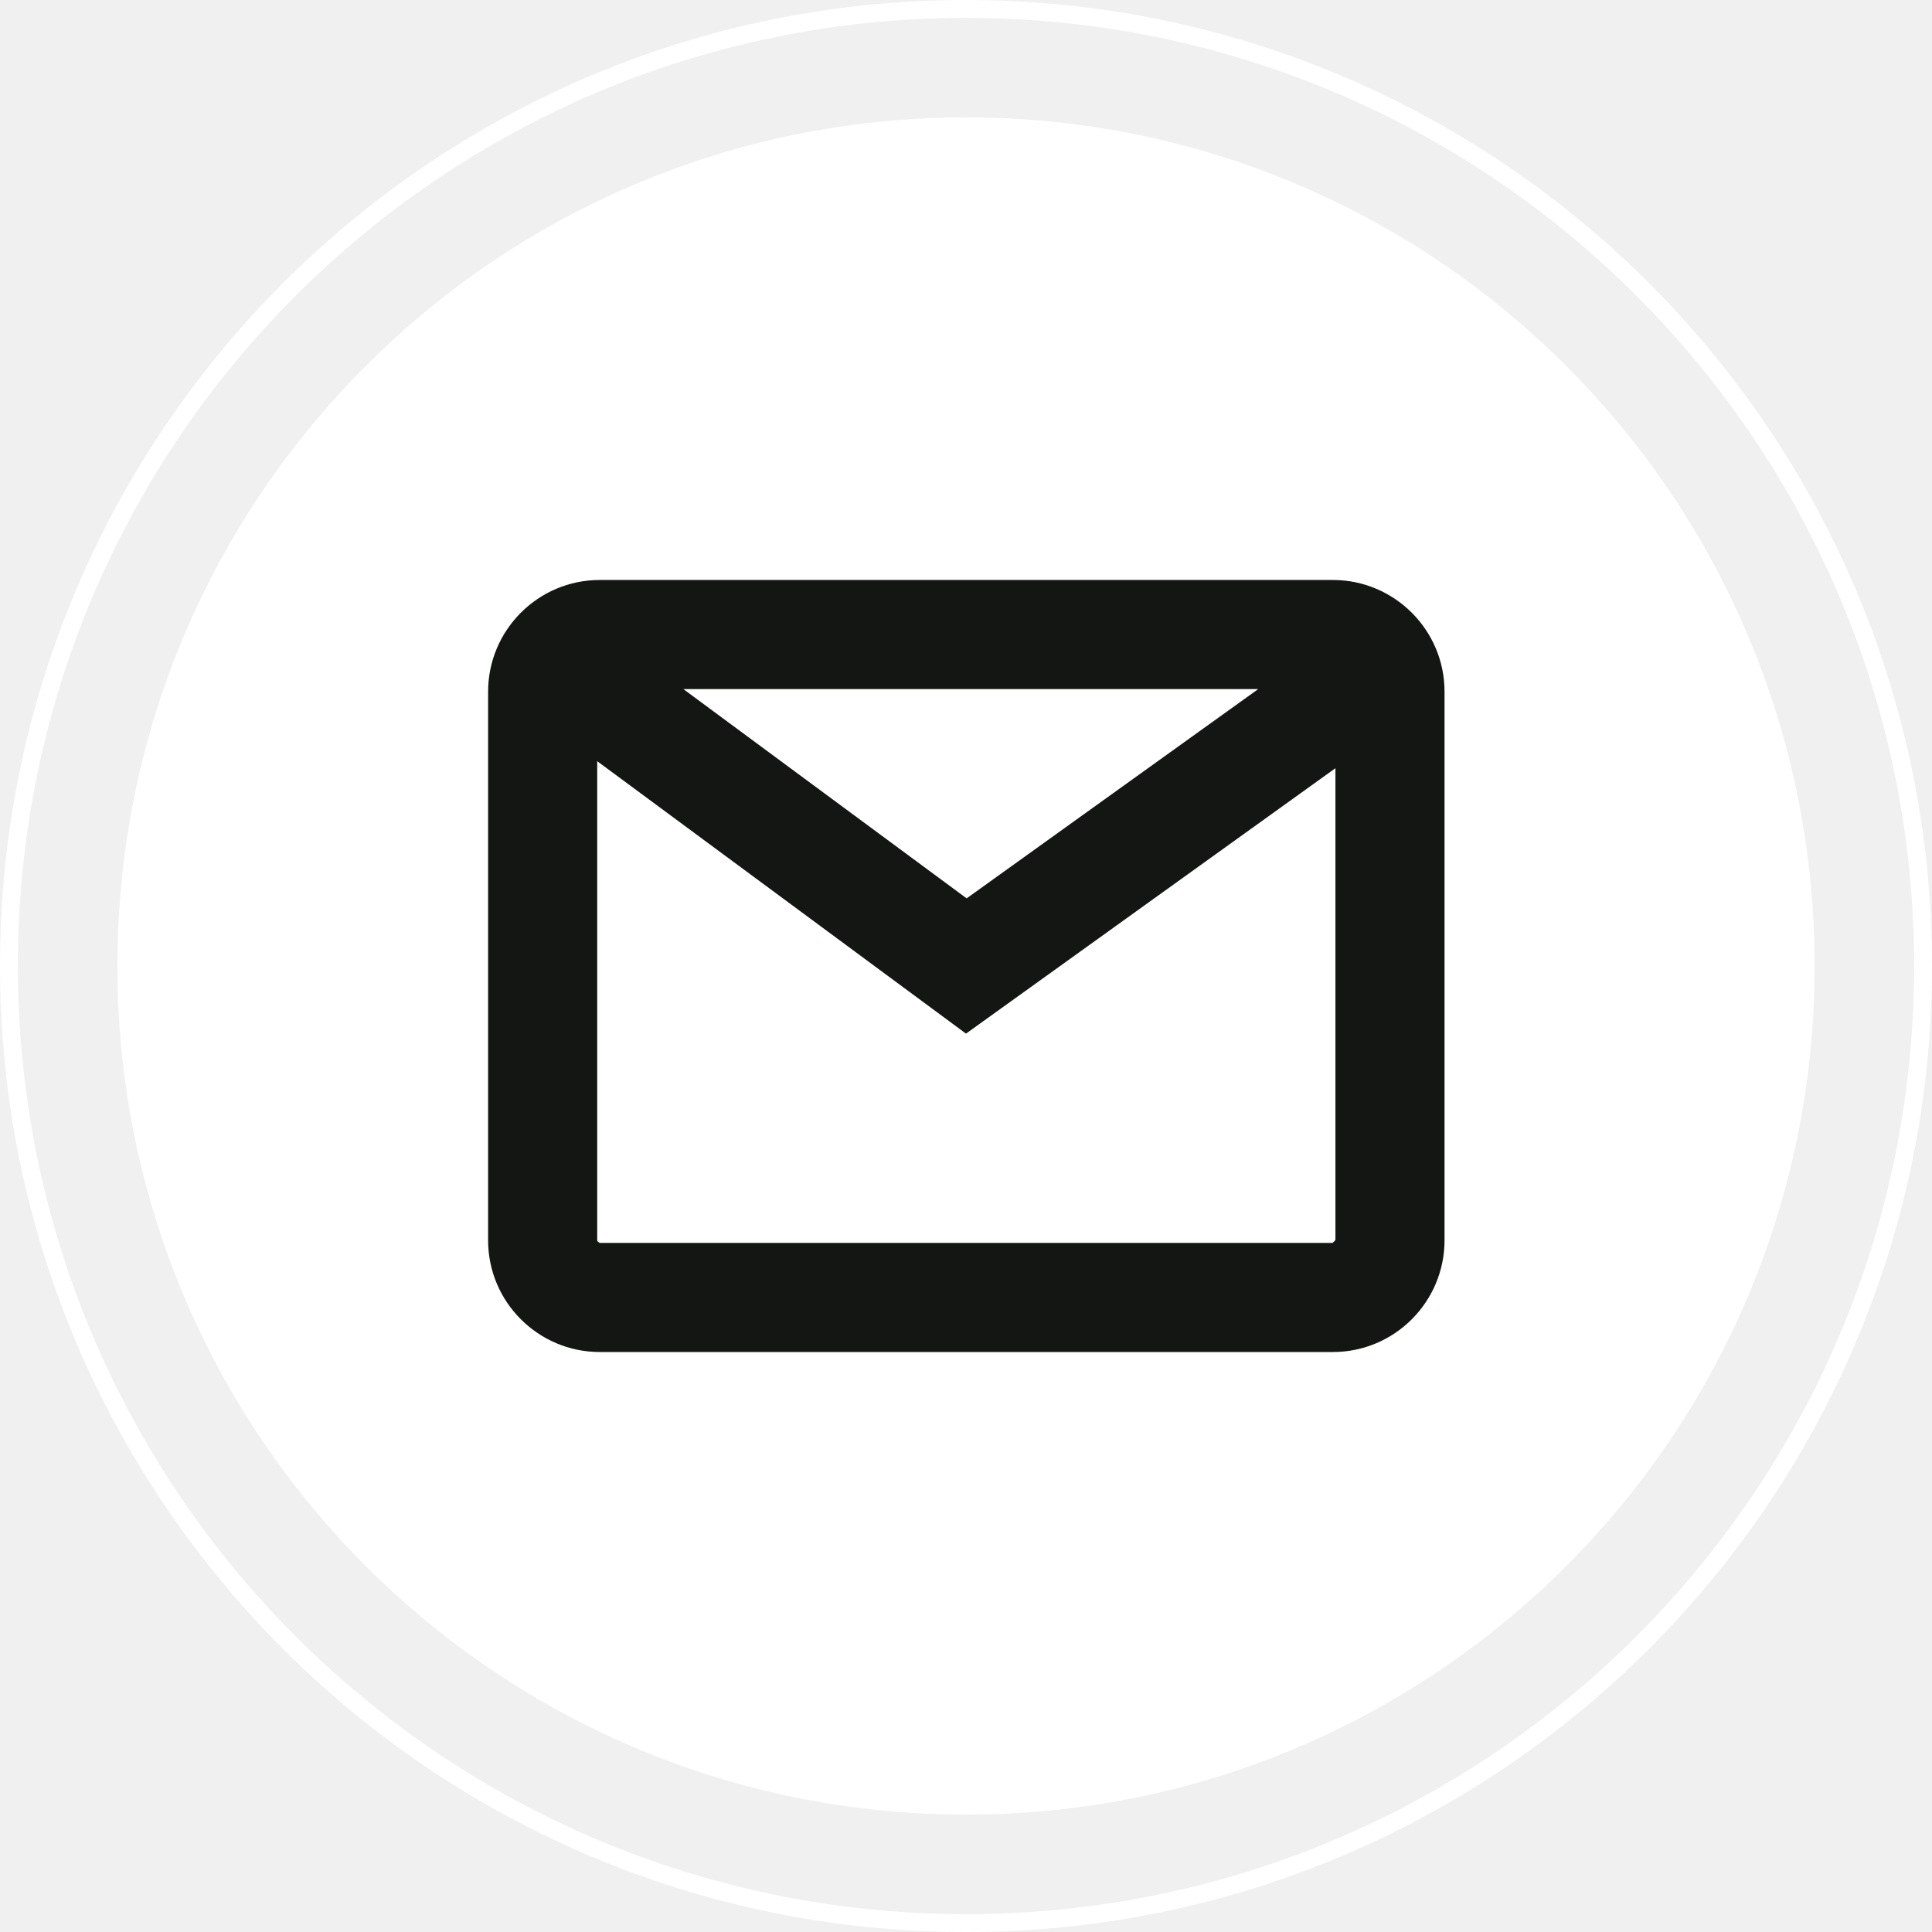
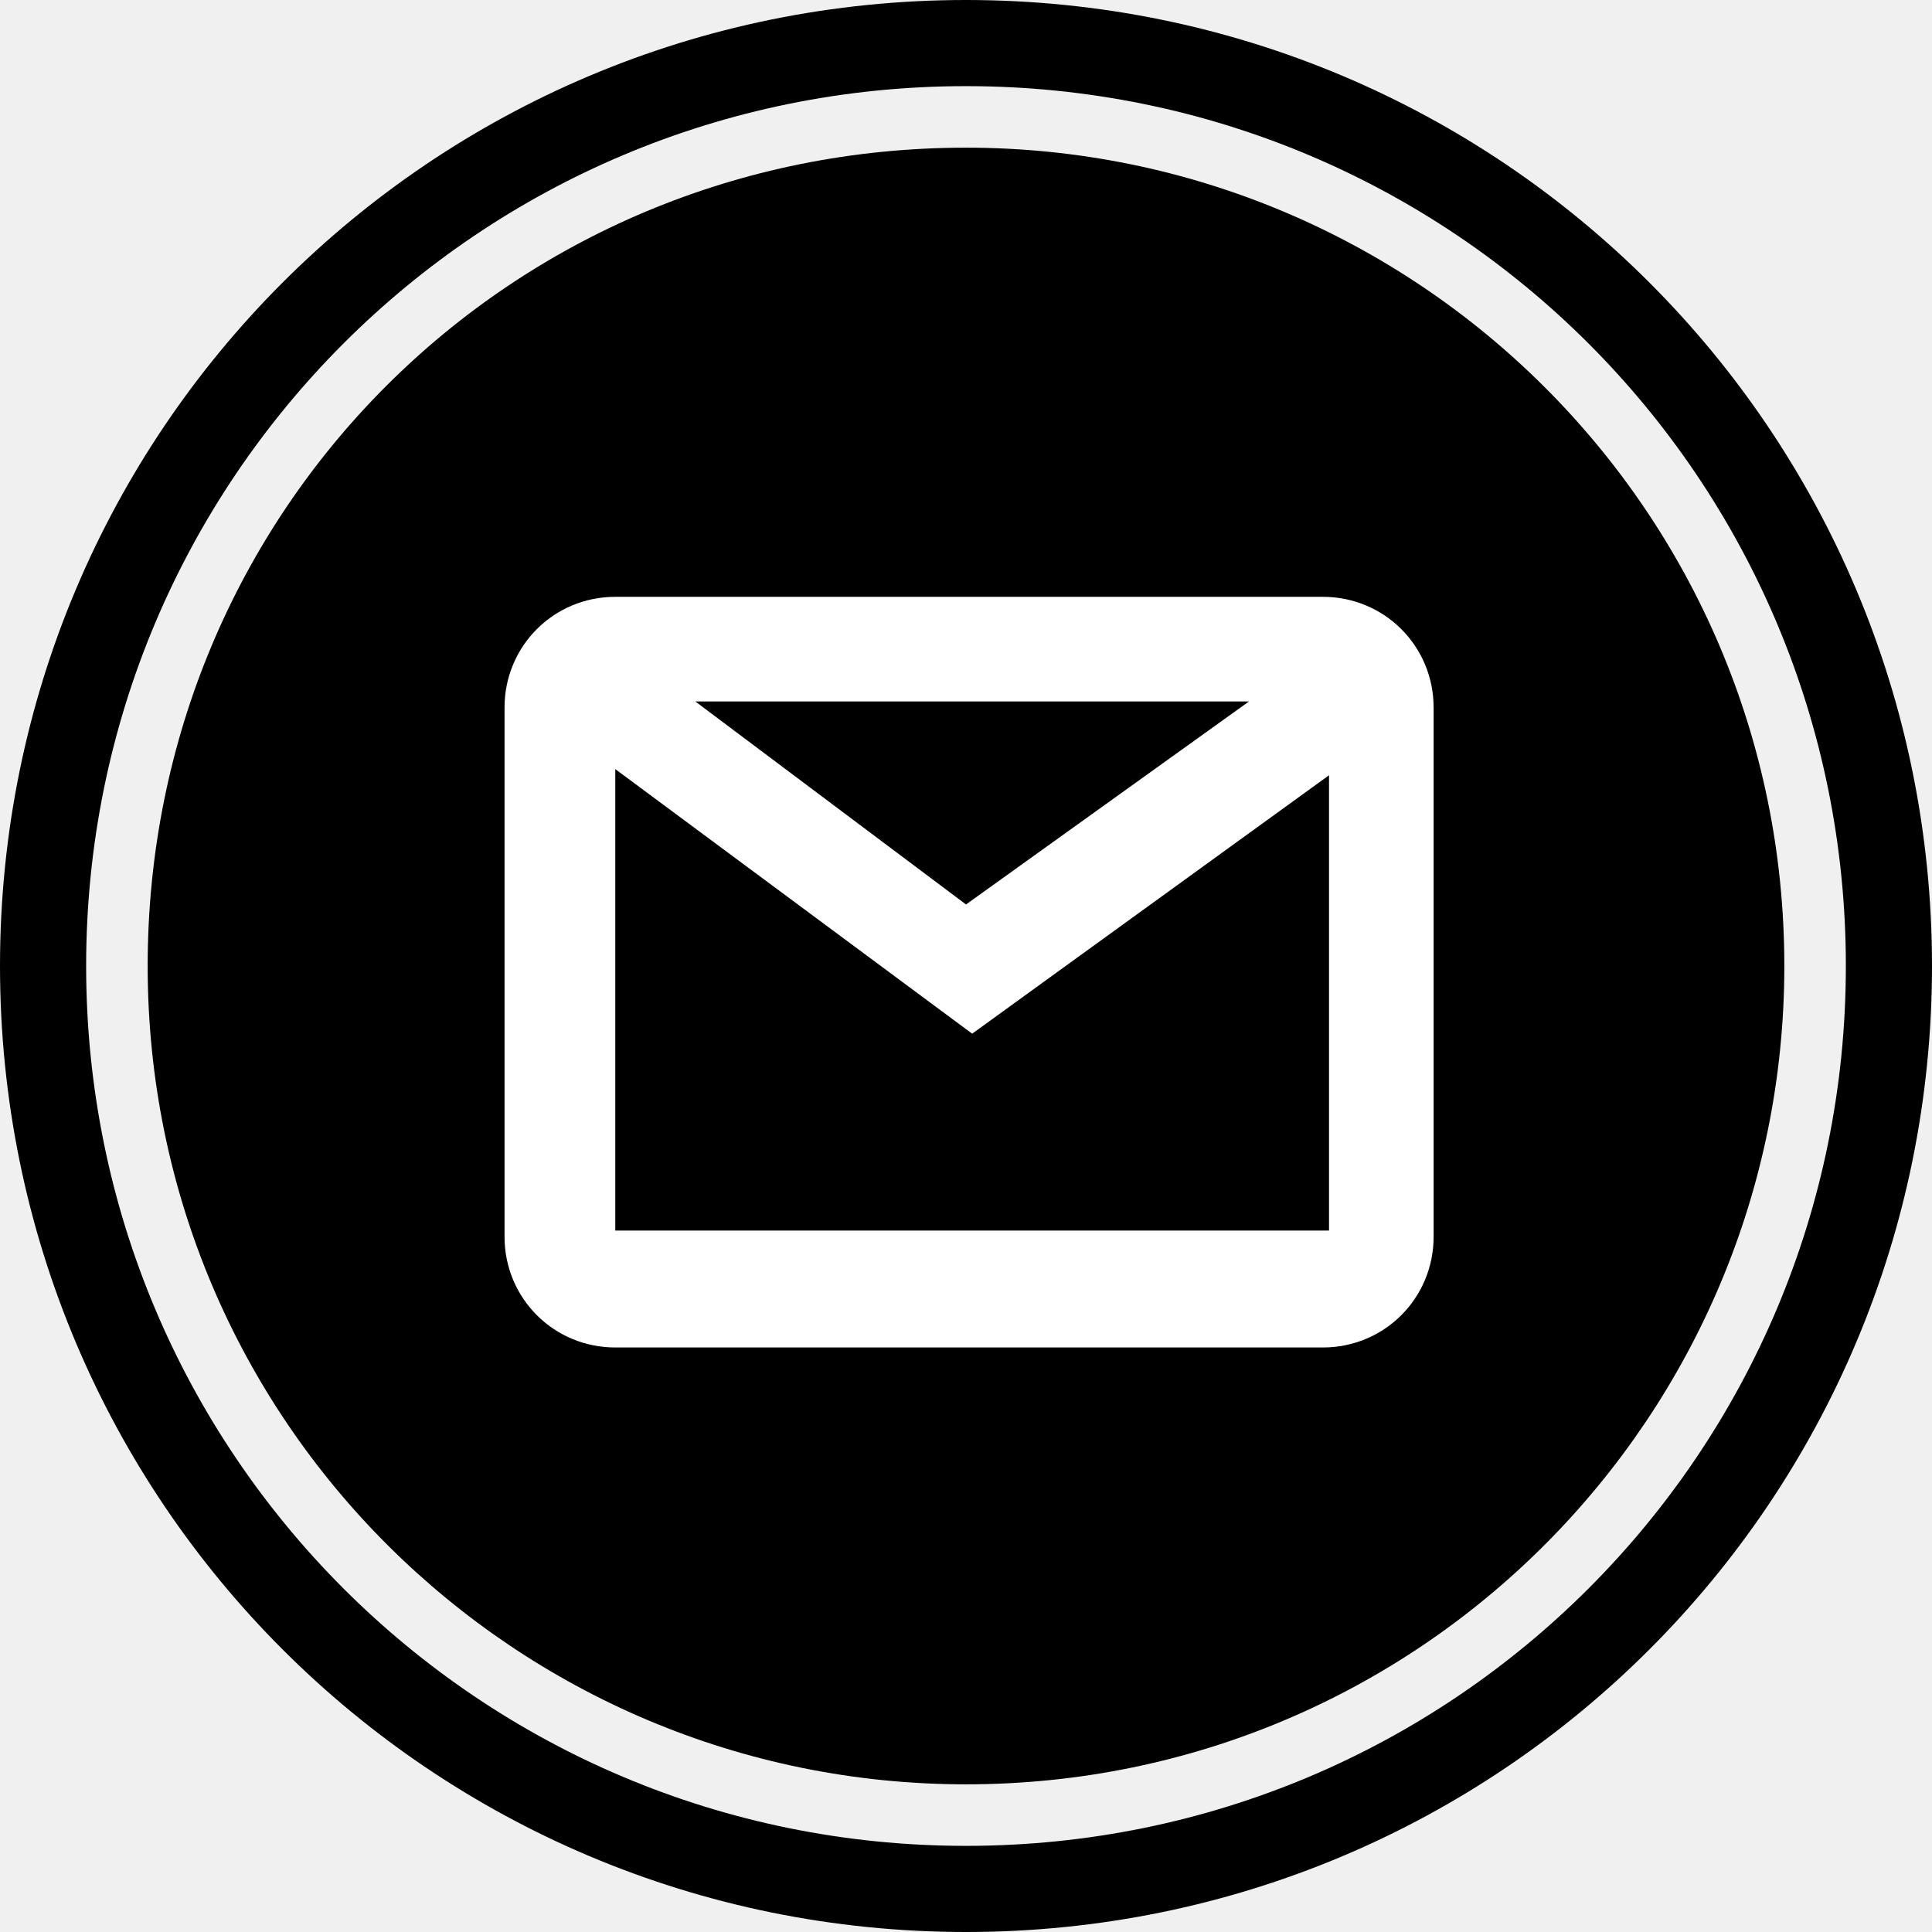
- <svg xmlns="http://www.w3.org/2000/svg" id="uuid-2a196638-dc77-4194-b590-de7a26397c50" data-name="Layer_1" viewBox="0 0 30.28 30.28">
+ <svg xmlns="http://www.w3.org/2000/svg" version="1.1" viewBox="0 0 31.4 31.4">
  <defs>
    <style>
-       .uuid-a1c169df-fa15-46b8-82b5-4f462111d870 {
-         fill: #fff;
+       .cls-1 {
+         fill: none;
+         stroke: #000;
+         stroke-miterlimit: 10;
+         stroke-width: 1.4px;
      }

-       .uuid-199513e2-9dbd-497f-b4bc-2bad7f4f0fdd {
-         fill: none;
-         stroke: #fff;
-         stroke-miterlimit: 10;
-         stroke-width: .28px;
-       }
- 
-       .uuid-2b1efcbc-176b-471c-b508-e47de601e702 {
-         fill: #141613;
+       .cls-2 {
+         fill: #fff;
      }
    </style>
  </defs>
  <g>
-     <path class="uuid-a1c169df-fa15-46b8-82b5-4f462111d870" d="M15.14,28.44h0c-7.35,0-13.3-5.95-13.3-13.3h0C1.84,7.79,7.79,1.84,15.14,1.84h0c7.35,0,13.3,5.95,13.3,13.3h0c0,7.35-5.95,13.3-13.3,13.3Z" />
-     <path class="uuid-199513e2-9dbd-497f-b4bc-2bad7f4f0fdd" d="M15.14,30.14h0C6.86,30.14.14,23.42.14,15.14H.14C.14,6.86,6.86.14,15.14.14h0c8.28,0,15,6.72,15,15h0c0,8.28-6.72,15-15,15Z" />
+     <g id="uuid-2a196638-dc77-4194-b590-de7a26397c50">
+       <path d="M15.7,29h0c-7.3,0-13.3-5.9-13.3-13.3h0c0-7.4,5.9-13.3,13.3-13.3h0c7.3,0,13.3,5.9,13.3,13.3h0c0,7.3-5.9,13.3-13.3,13.3Z" />
+       <path class="cls-1" d="M15.7,30.7h0C7.4,30.7.7,24,.7,15.7h0C.7,7.4,7.4.7,15.7.7h0c8.3,0,15,6.7,15,15h0c0,8.3-6.7,15-15,15Z" />
+       <path class="cls-2" d="M21.5,9.7h-11.5c-1,0-1.8.8-1.8,1.8v8.6c0,1,.8,1.8,1.8,1.8h11.5c1,0,1.8-.8,1.8-1.8v-8.6c0-1-.8-1.8-1.8-1.8ZM20.3,11.4l-4.6,3.3-4.4-3.3h9ZM21.5,20h-11.5s0,0,0,0v-7.5l5.8,4.3,5.8-4.2v7.4s0,0,0,0h0Z" />
+     </g>
  </g>
-   <path class="uuid-2b1efcbc-176b-471c-b508-e47de601e702" d="M20.89,9.09h-11.49c-.97,0-1.75.79-1.75,1.75v8.6c0,.97.79,1.75,1.75,1.75h11.49c.97,0,1.75-.79,1.75-1.75v-8.6c0-.97-.79-1.75-1.75-1.75ZM19.72,10.8l-4.57,3.28-4.44-3.28h9.01ZM20.89,19.48h-11.49s-.04-.02-.04-.04v-7.51l5.78,4.27,5.79-4.16v7.39s-.02.04-.04.04Z" />
</svg>
